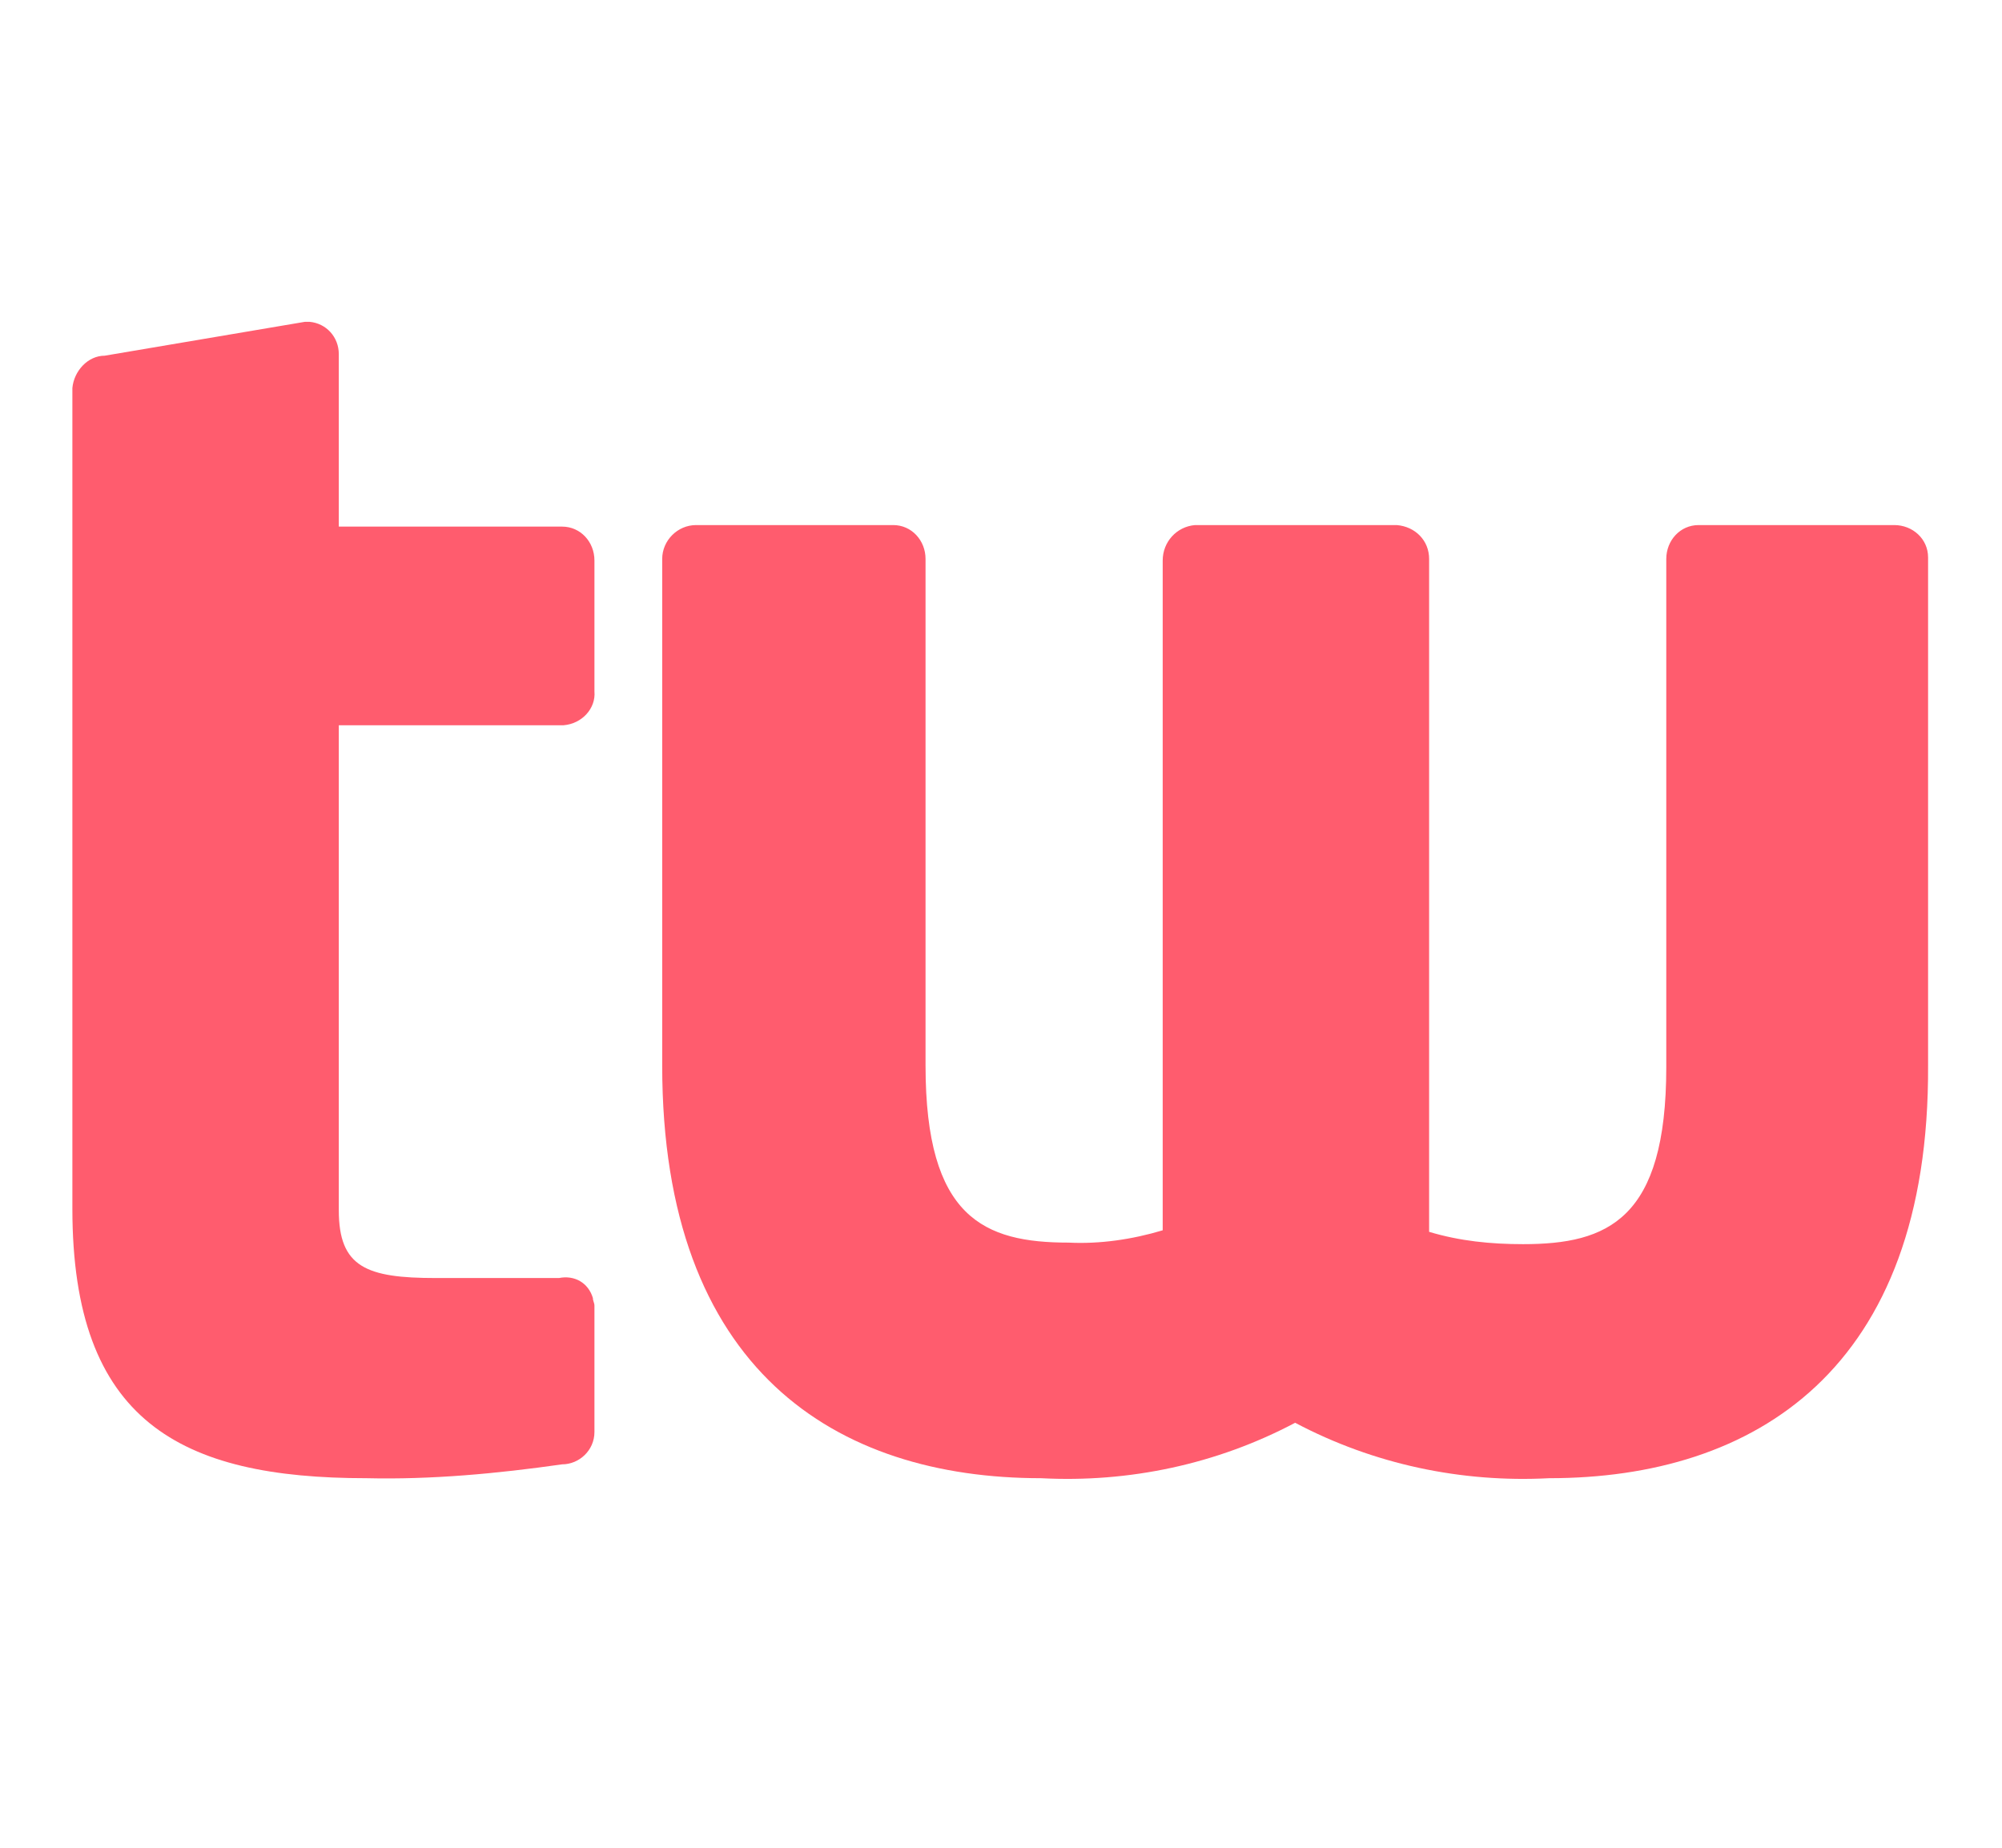
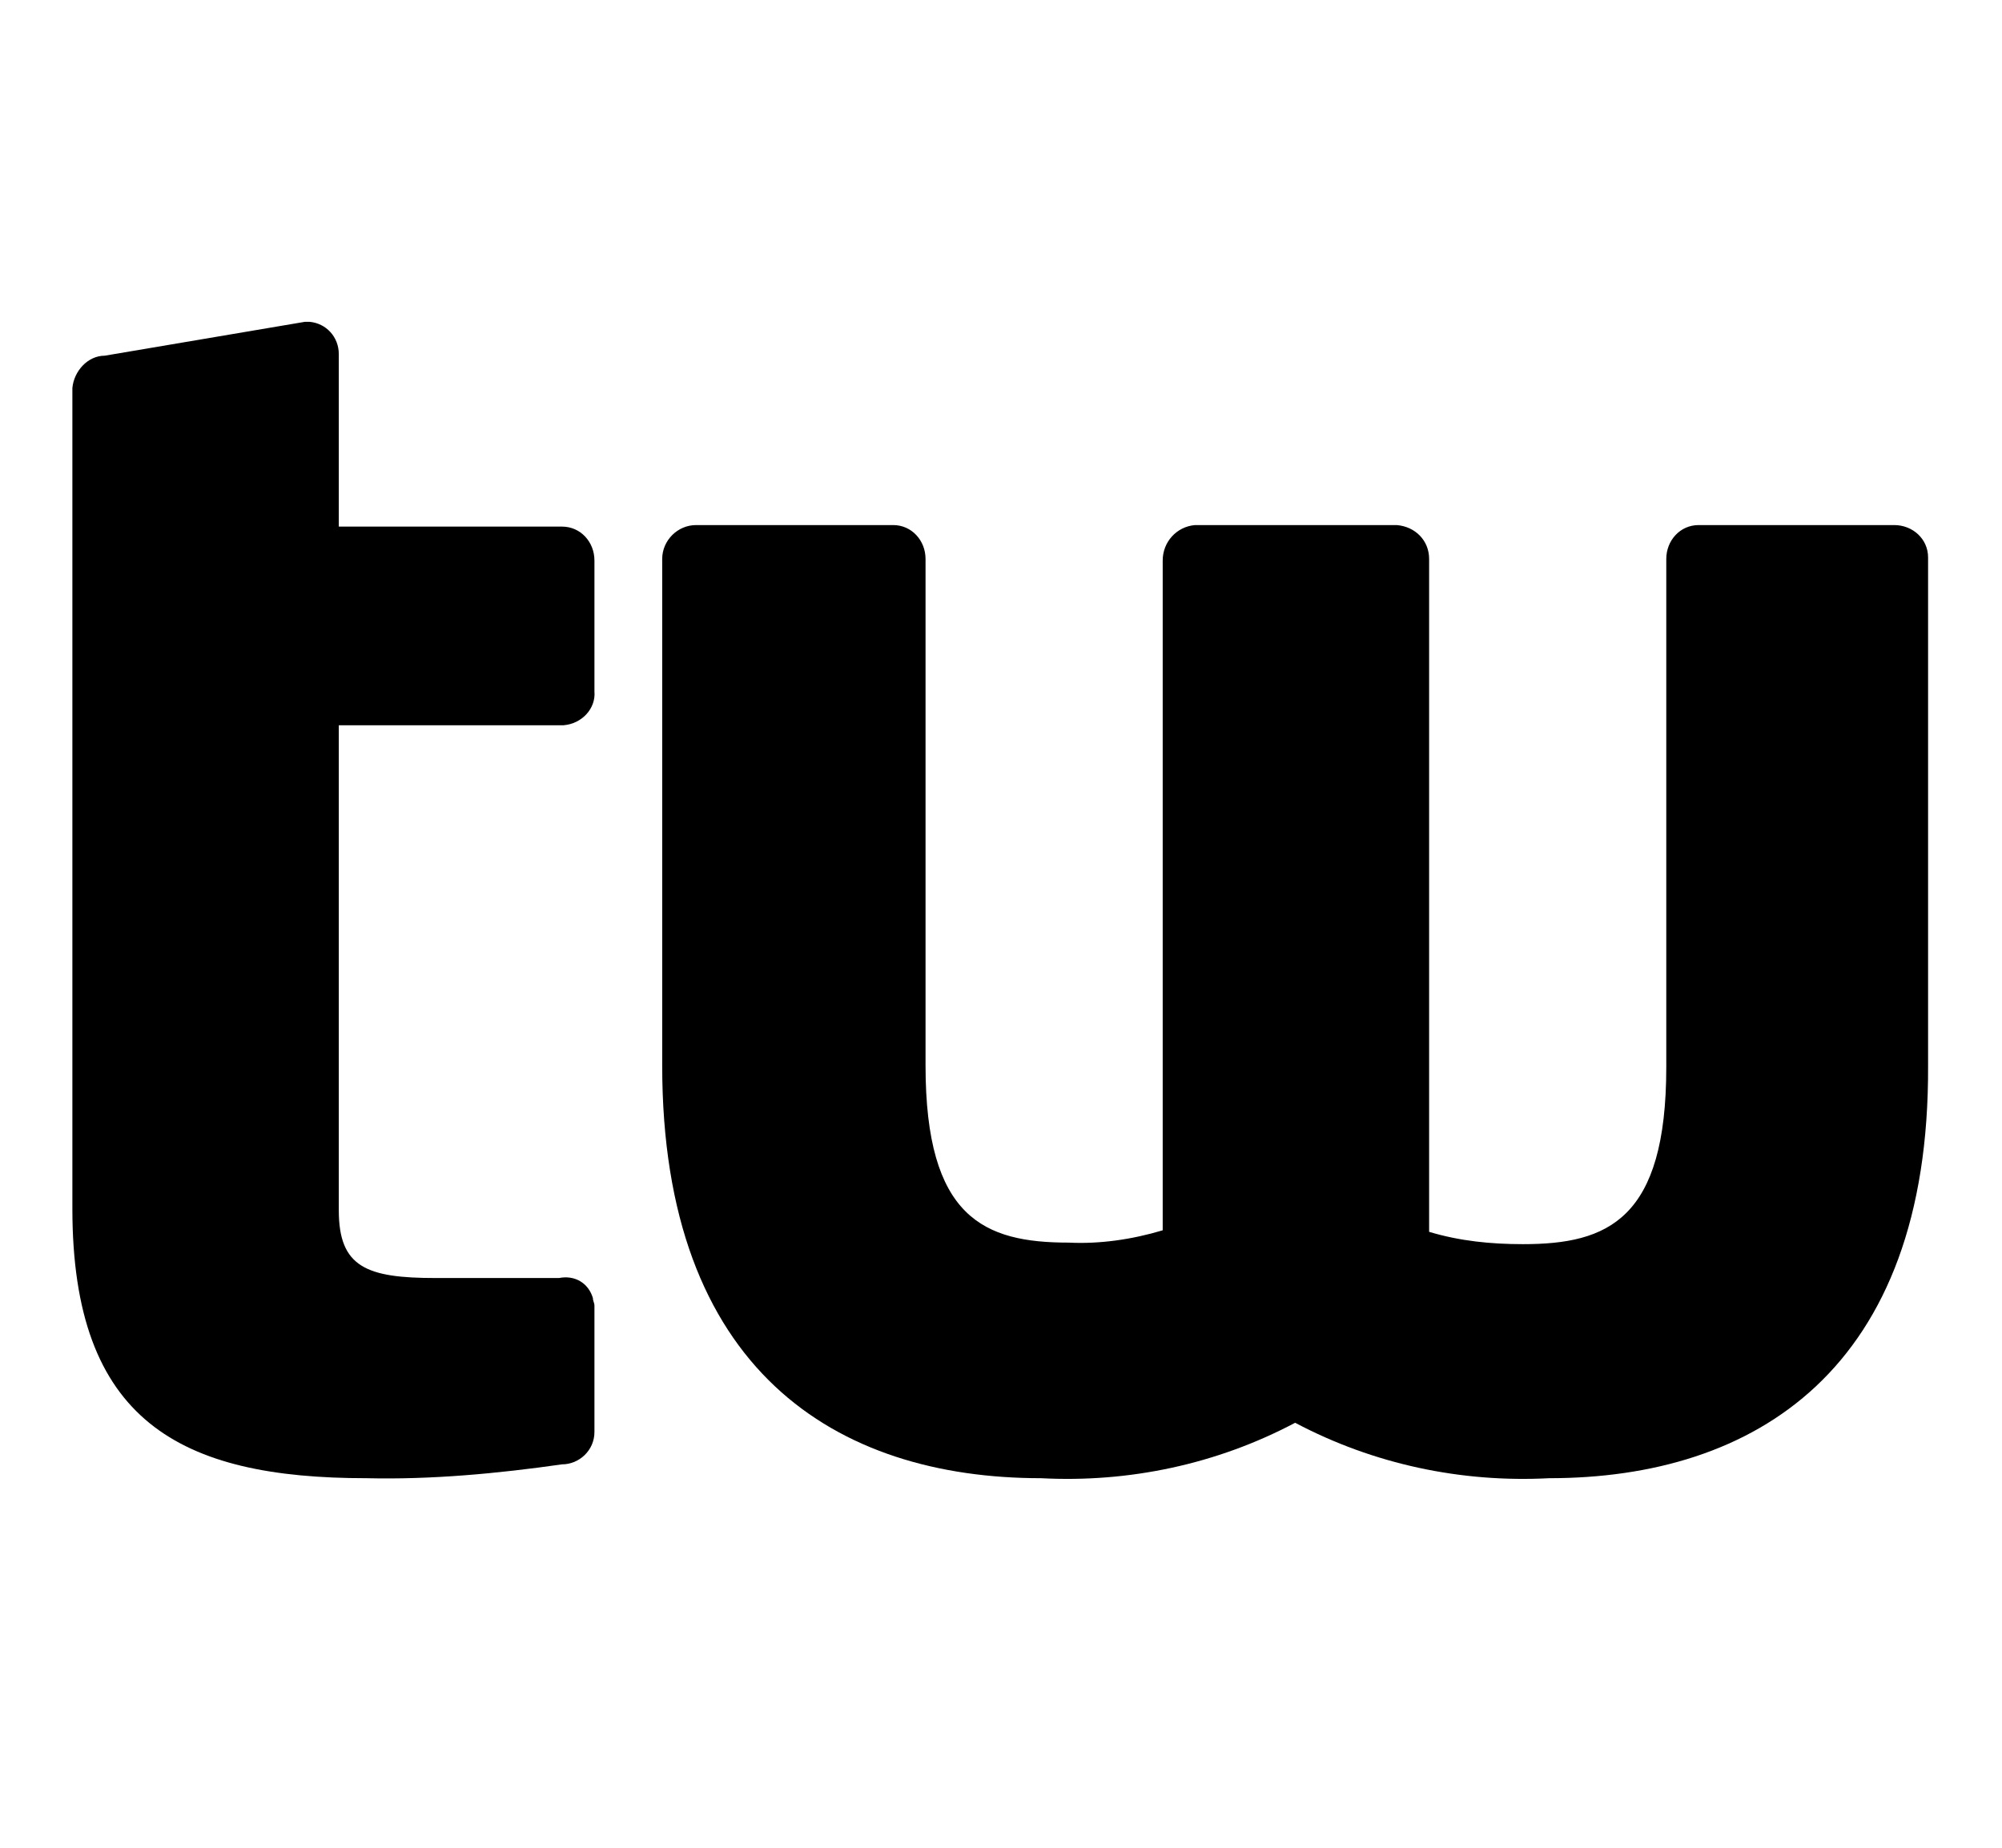
<svg xmlns="http://www.w3.org/2000/svg" version="1.1" id="Layer_1" x="0px" y="0px" viewBox="0 0 130 120" style="enable-background:new 0 0 130 120;" xml:space="preserve">
-   <style type="text/css">
- 	.tripwirest0{fill:#FF5C6E;}
- </style>
  <g>
    <path class="tripwirest0" d="M36.6,47.1H22v31.5c0,3.7,1.8,4.4,6.3,4.4h8c1-0.2,1.9,0.3,2.2,1.3c0,0.2,0.1,0.3,0.1,0.5v8.2   c0,1.2-1,2.1-2.1,2.1c-4.2,0.6-8.5,1-12.7,0.9C11.7,96,4.7,92.3,4.7,78.5V25.2c0.1-1.1,1-2.1,2.1-2.1l13-2.2h0.3   c1.1,0.1,1.9,1,1.9,2.1v11.2h14.5c1.2,0,2.1,1,2.1,2.2c0,0,0,0,0,0v8.5C38.7,46,37.8,47,36.6,47.1C36.6,47.1,36.6,47.1,36.6,47.1z" />
    <path class="tripwirest0" d="M100.6,96c-5.7,0.3-11.4-0.9-16.5-3.6c-5.1,2.7-10.8,3.9-16.5,3.6c-13.3,0-24.6-7-24.6-26.8V36.3   c0-1.2,1-2.2,2.2-2.2H58c1.2,0,2.1,1,2.1,2.2c0,0,0,0,0,0v32.9c0,9.9,3.8,11.5,9.3,11.5c2,0.1,4.1-0.2,6.1-0.8V36.4   c0-1.2,0.9-2.2,2.1-2.3h13.1c1.2,0.1,2.1,1,2.1,2.2L92.8,80c2,0.6,4,0.8,6.1,0.8c5.5,0,9.3-1.6,9.3-11.5V36.3   c0-1.2,0.9-2.2,2.1-2.2c0,0,0,0,0,0H123c1.2,0,2.2,0.9,2.2,2.1v33C125.3,89,113.9,96,100.6,96z" />
  </g>
</svg>
